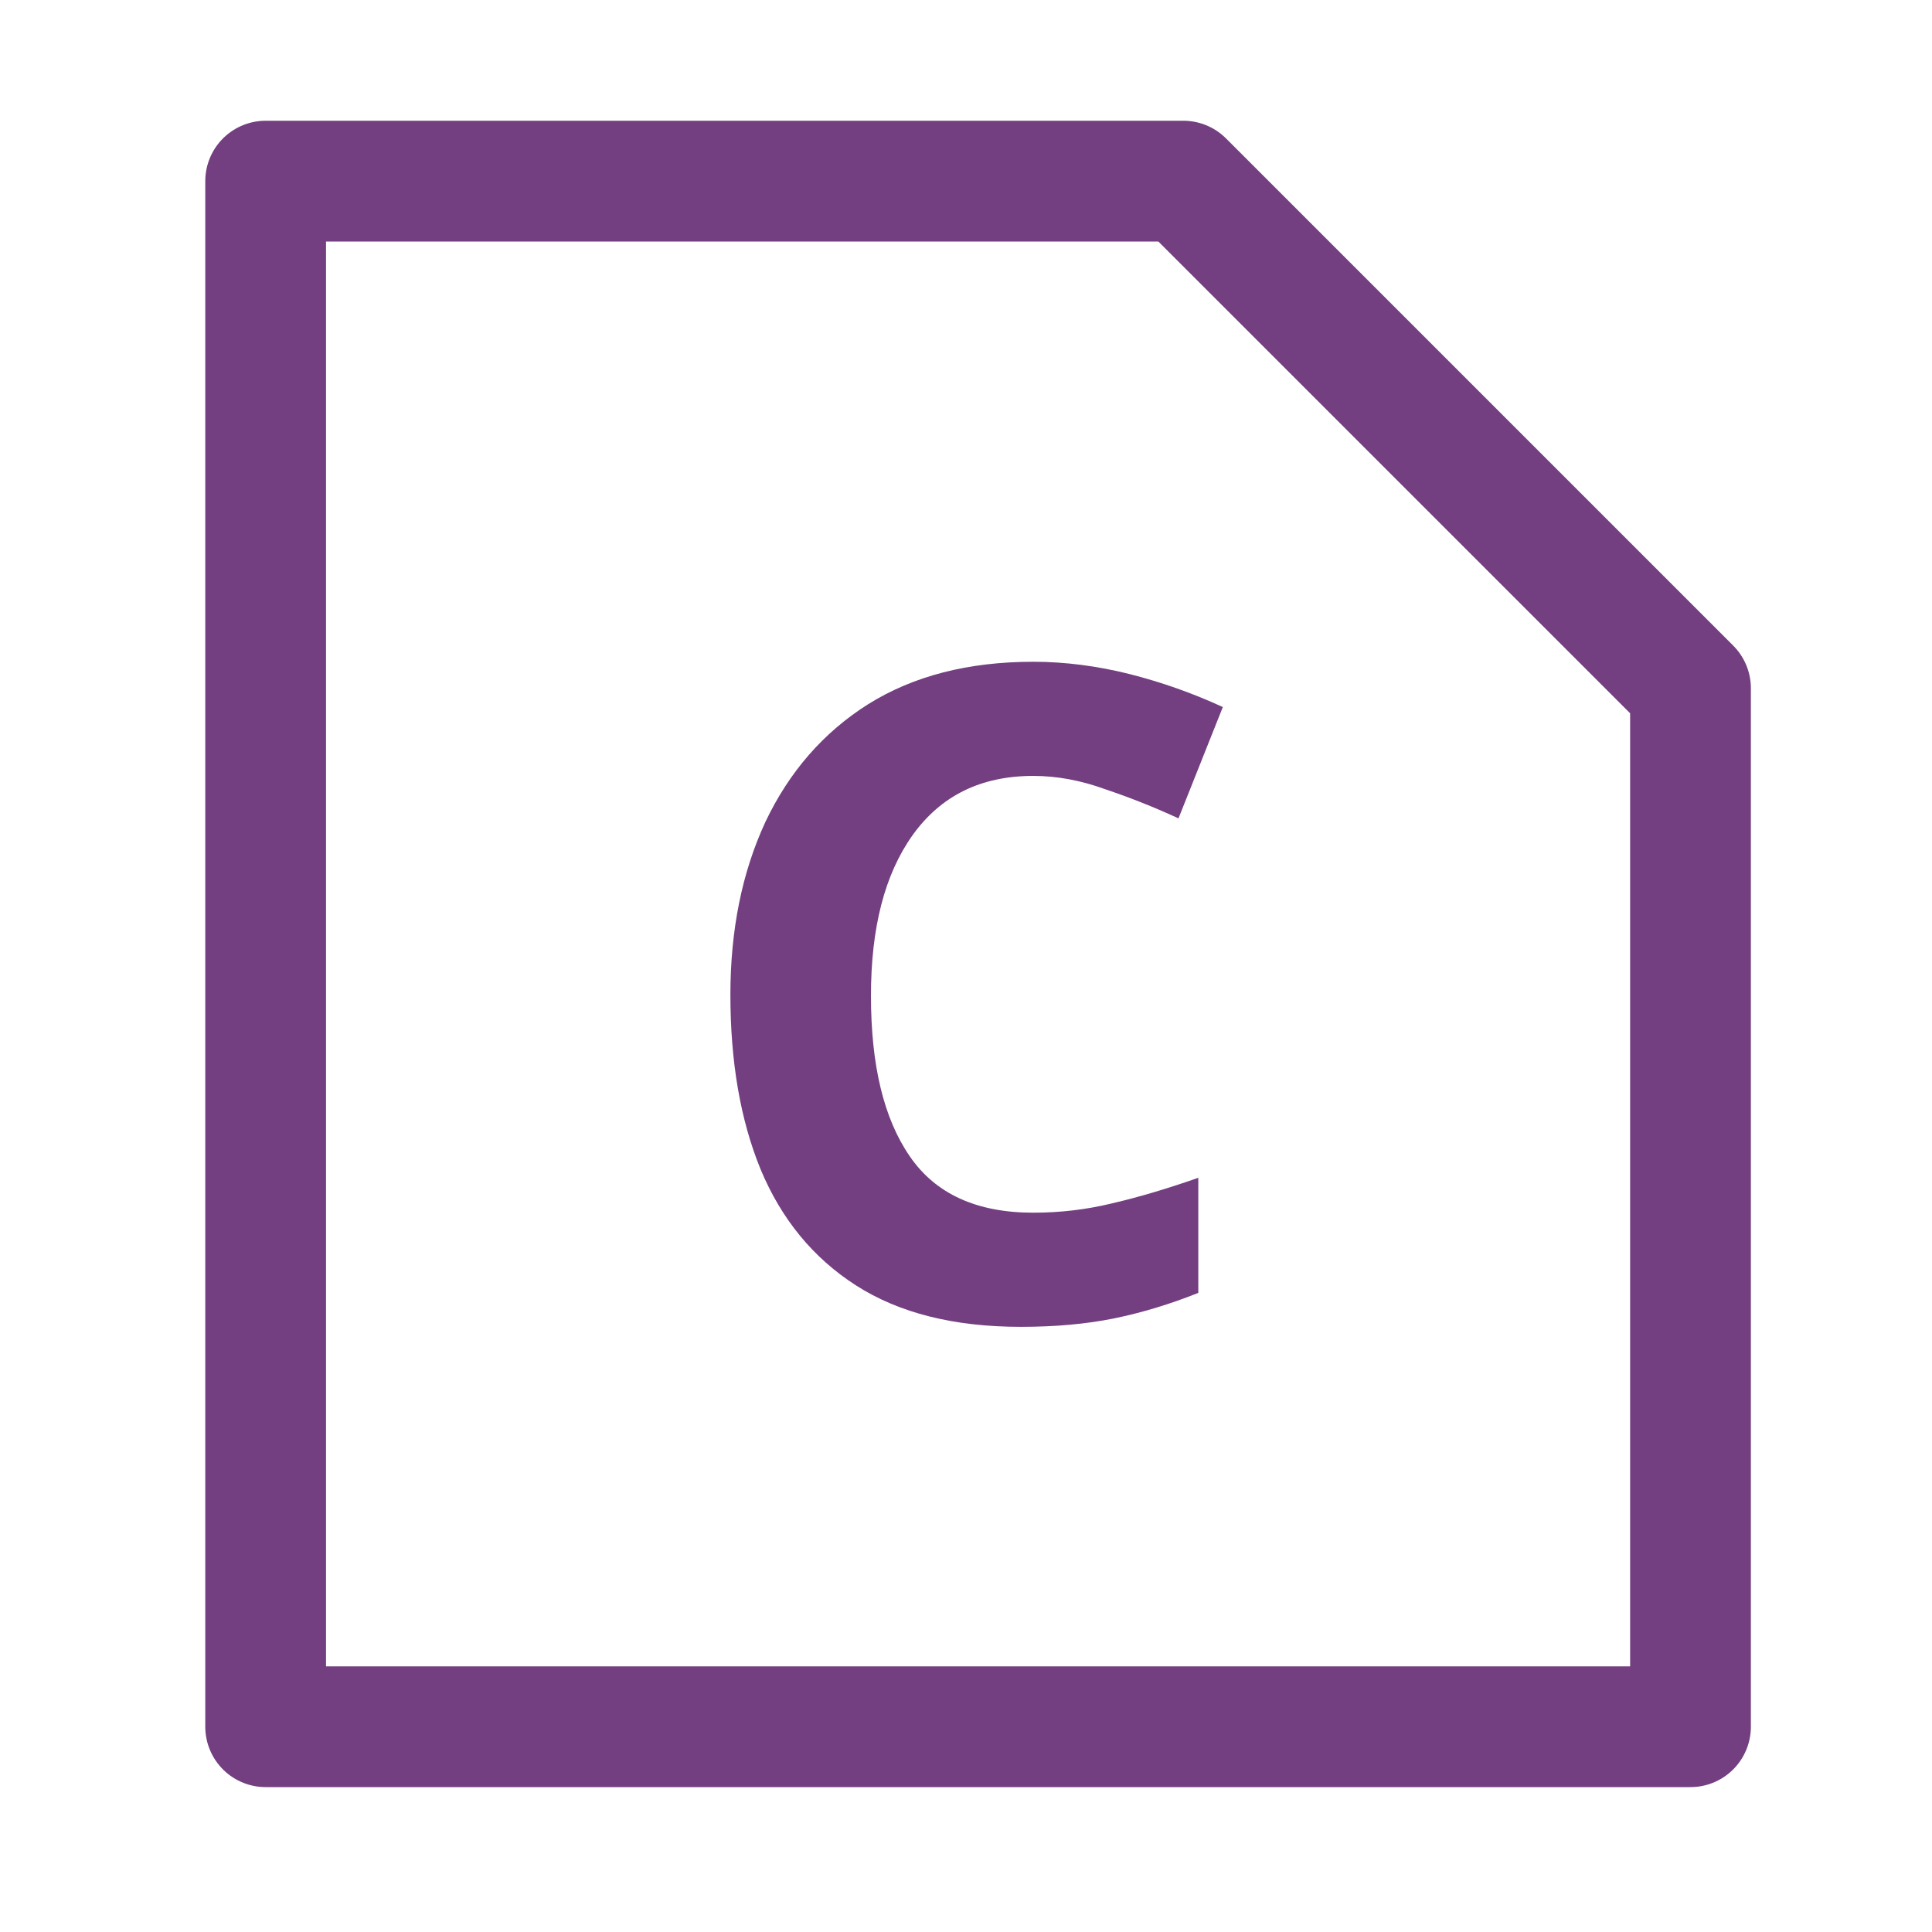
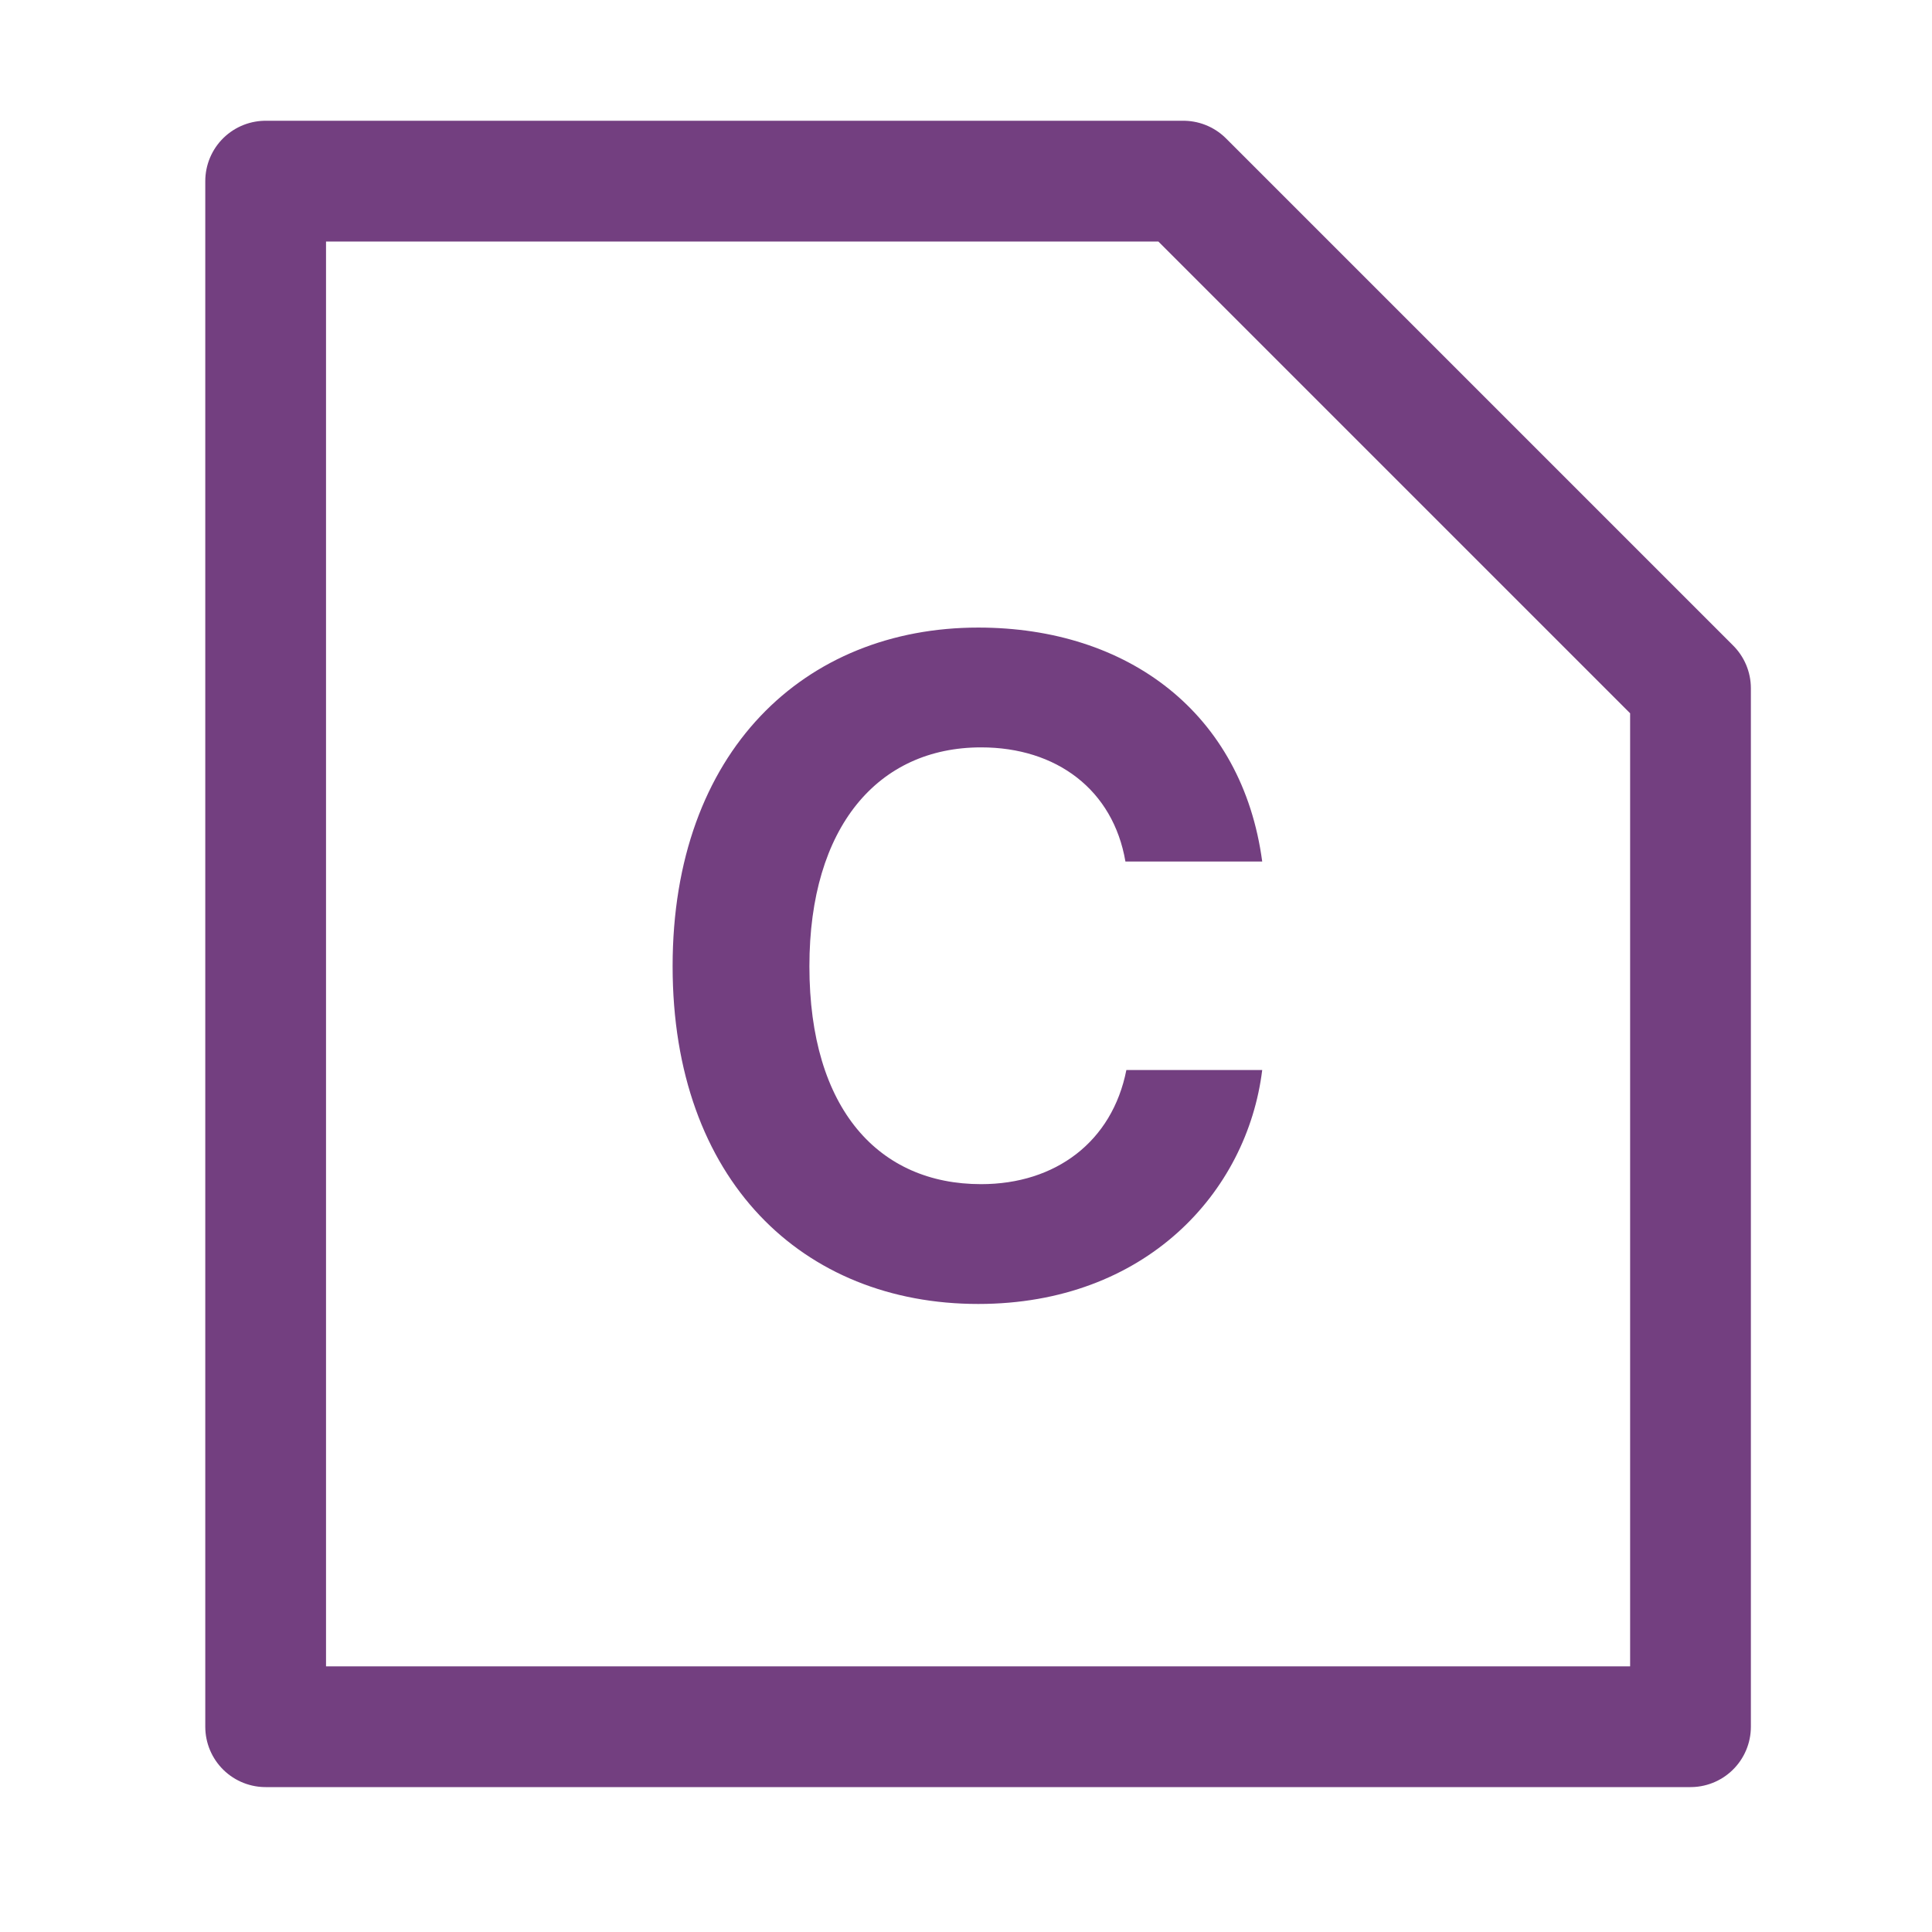
<svg xmlns="http://www.w3.org/2000/svg" viewBox="0 0 32 32" role="img" aria-label="skryba" style="color: #733f80">
  <path d="M4.4 3h15.2l8.4 8.4v17.2H4.4Z" fill="none" stroke="currentColor" stroke-width="2" stroke-linejoin="round" />
-   <text x="16" y="16" fill="currentColor" font-family="system-ui, &quot;Segoe UI&quot;, sans-serif" font-size="15" font-weight="700" text-anchor="middle" dominant-baseline="central">С</text>
+   <text x="16" y="16" fill="currentColor" font-family="&quot;Inter&quot;, system-ui, &quot;Segoe UI&quot;, sans-serif" font-size="15" font-weight="700" text-anchor="middle" dominant-baseline="central">С</text>
</svg>
